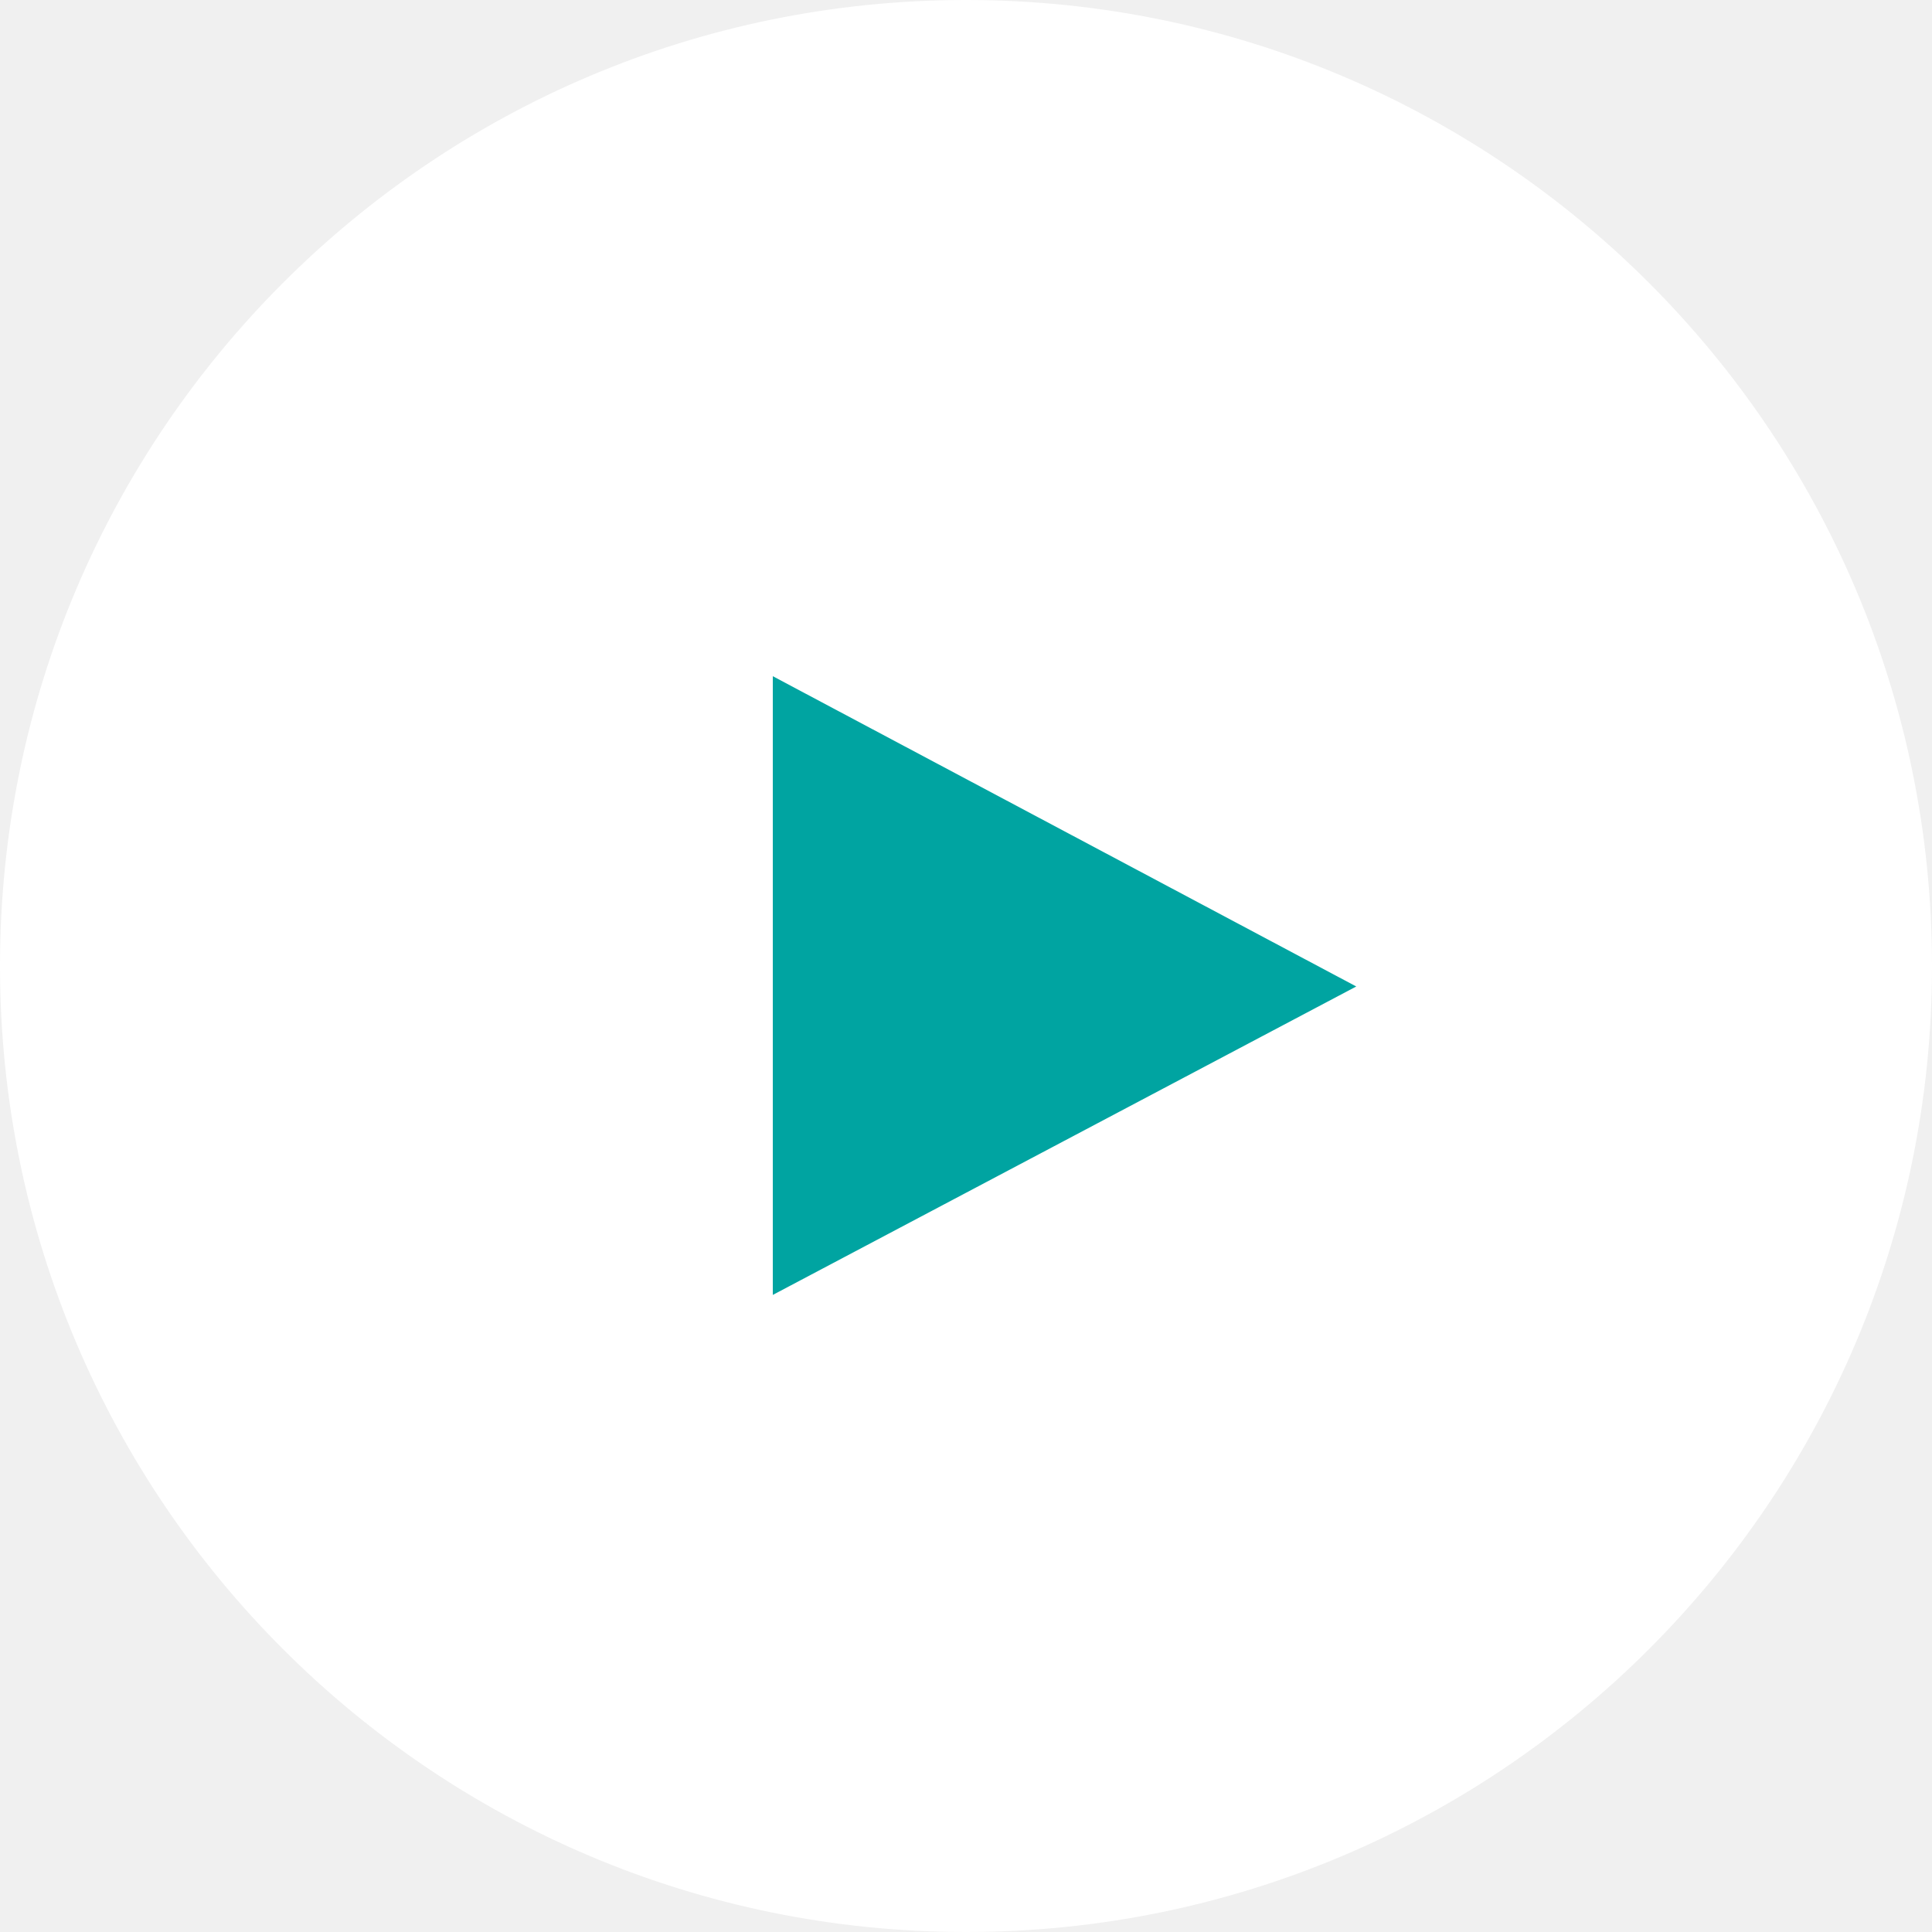
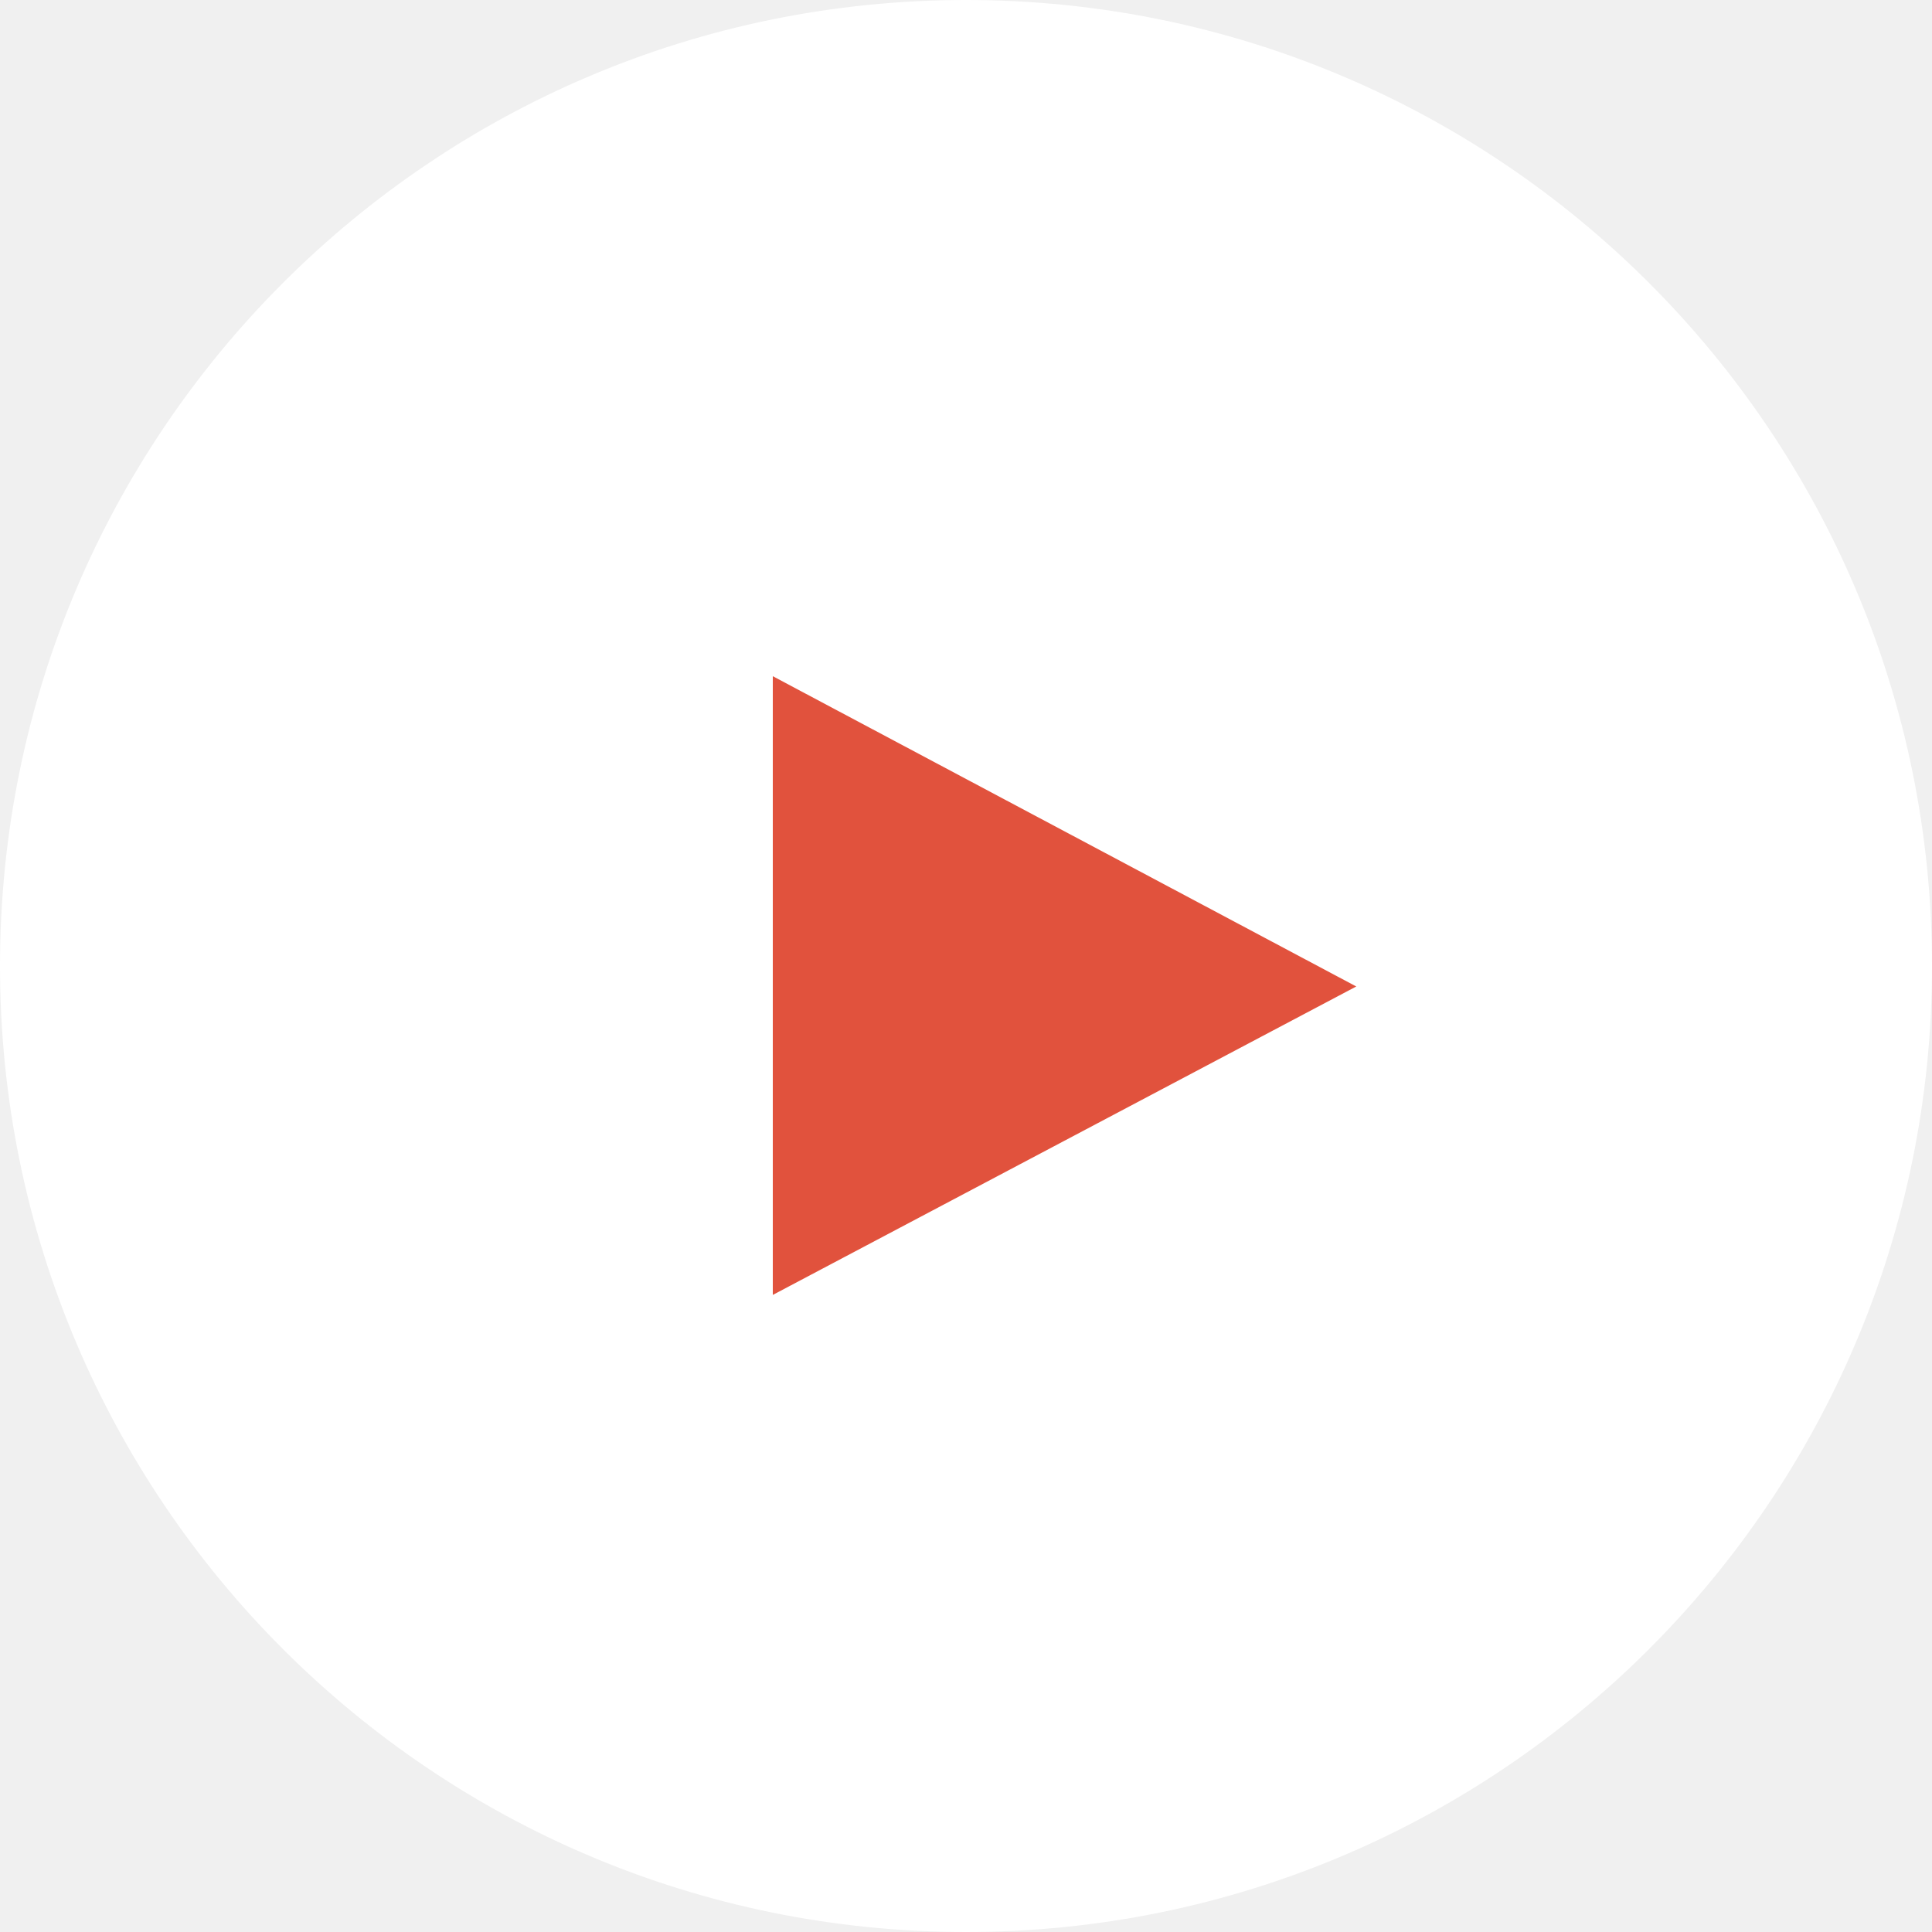
<svg xmlns="http://www.w3.org/2000/svg" width="40px" height="40px" viewBox="0 0 40 40" version="1.1">
  <defs />
-   <g id="Symbols" stroke="none" stroke-width="1" fill="none" fill-rule="evenodd">
-     <g id="icon_playvideo">
-       <g>
-         <circle id="Oval-6" fill="#FFFFFF" cx="20" cy="20" r="20" />
-         <path d="M16,26.81 L16,14 C20.026,16.142 24.027,18.268 28.08,20.424 C24.039,22.56 20.037,24.676 16,26.81 Z" id="Path-Copy" fill="#00A4A1" />
+   <g id="DESIGN" stroke="none" stroke-width="1" fill="none" fill-rule="evenodd">
+     <g id="HOMEPAGE" transform="translate(-179, -510)">
+       <g id="HERO-IMAGE">
+         <g id="SLIDE1">
+           <g id="TXT" transform="translate(176, 278)">
+             <g id="btn_video" transform="translate(3, 232)">
+               <g id="icon_playvideo">
+                 <g>
+                   <circle id="Oval-6" fill="#FFFFFF" cx="20" cy="20" r="20" />
+                   <path d="M16,26.81 L16,14 C20.026,16.142 24.027,18.268 28.08,20.424 C24.039,22.56 20.037,24.676 16,26.81 Z" id="Path-Copy" fill="#E1523D" />
+                 </g>
+               </g>
+             </g>
+           </g>
+         </g>
      </g>
    </g>
  </g>
</svg>
